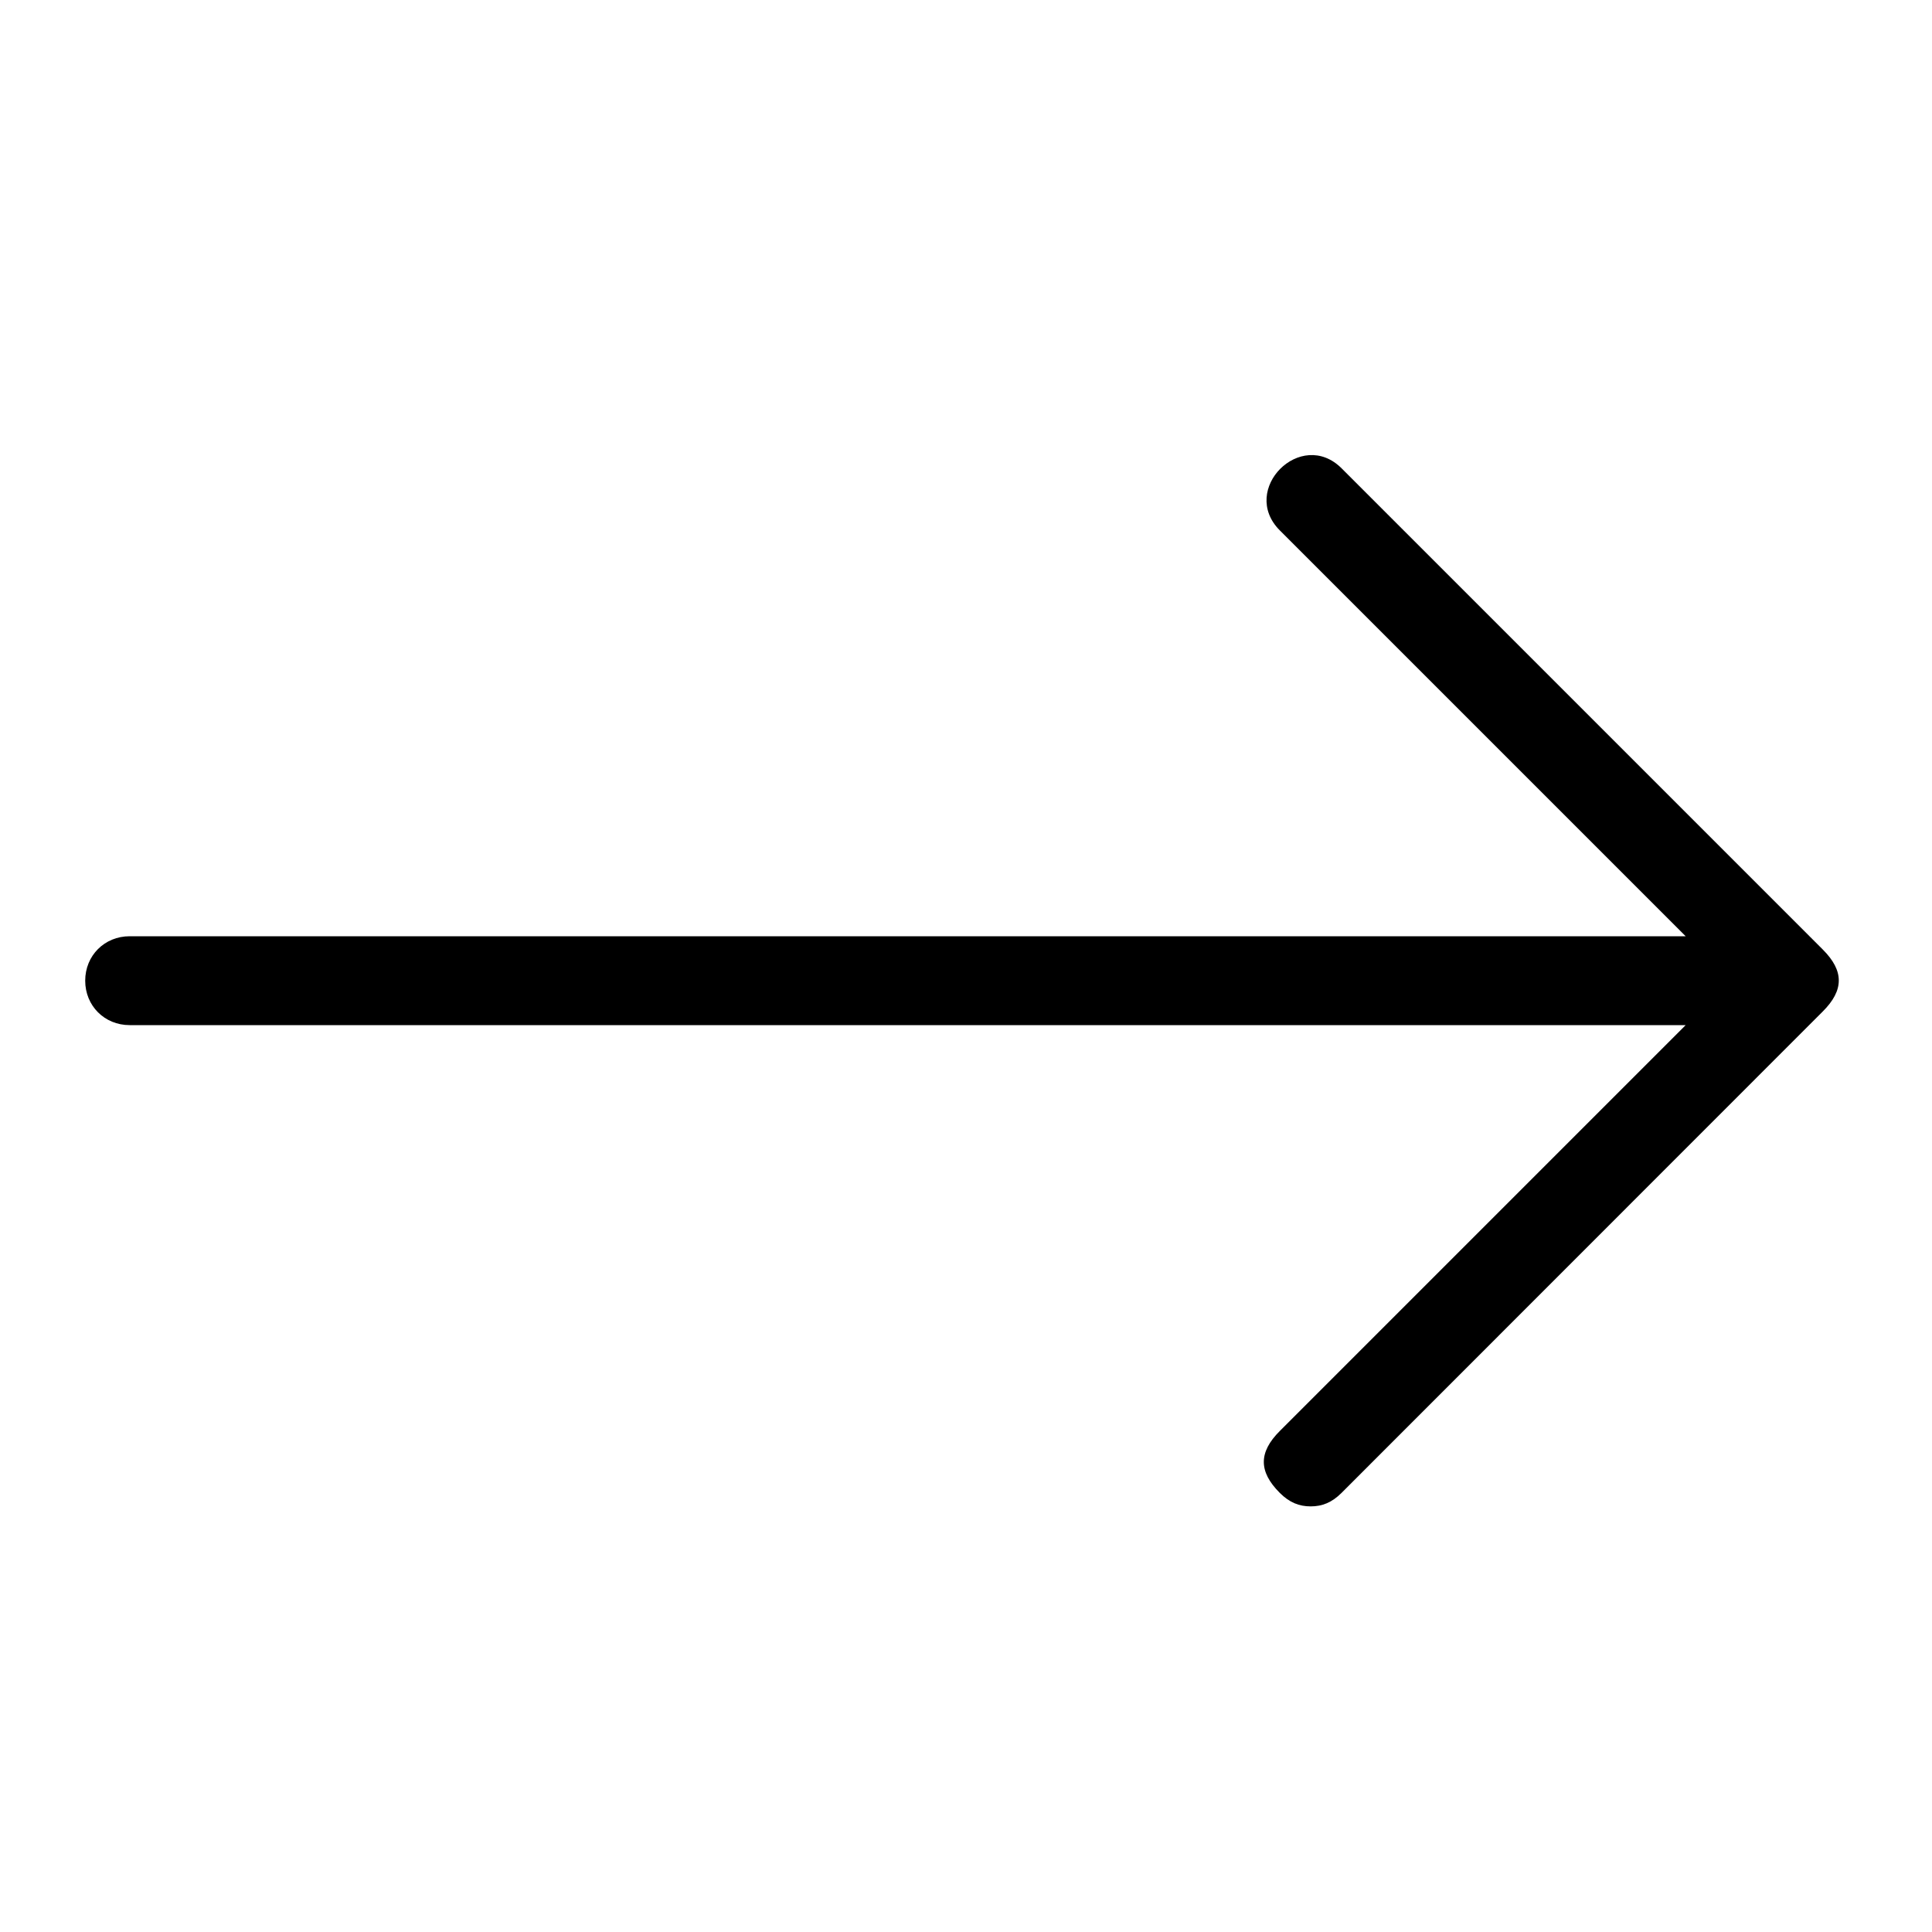
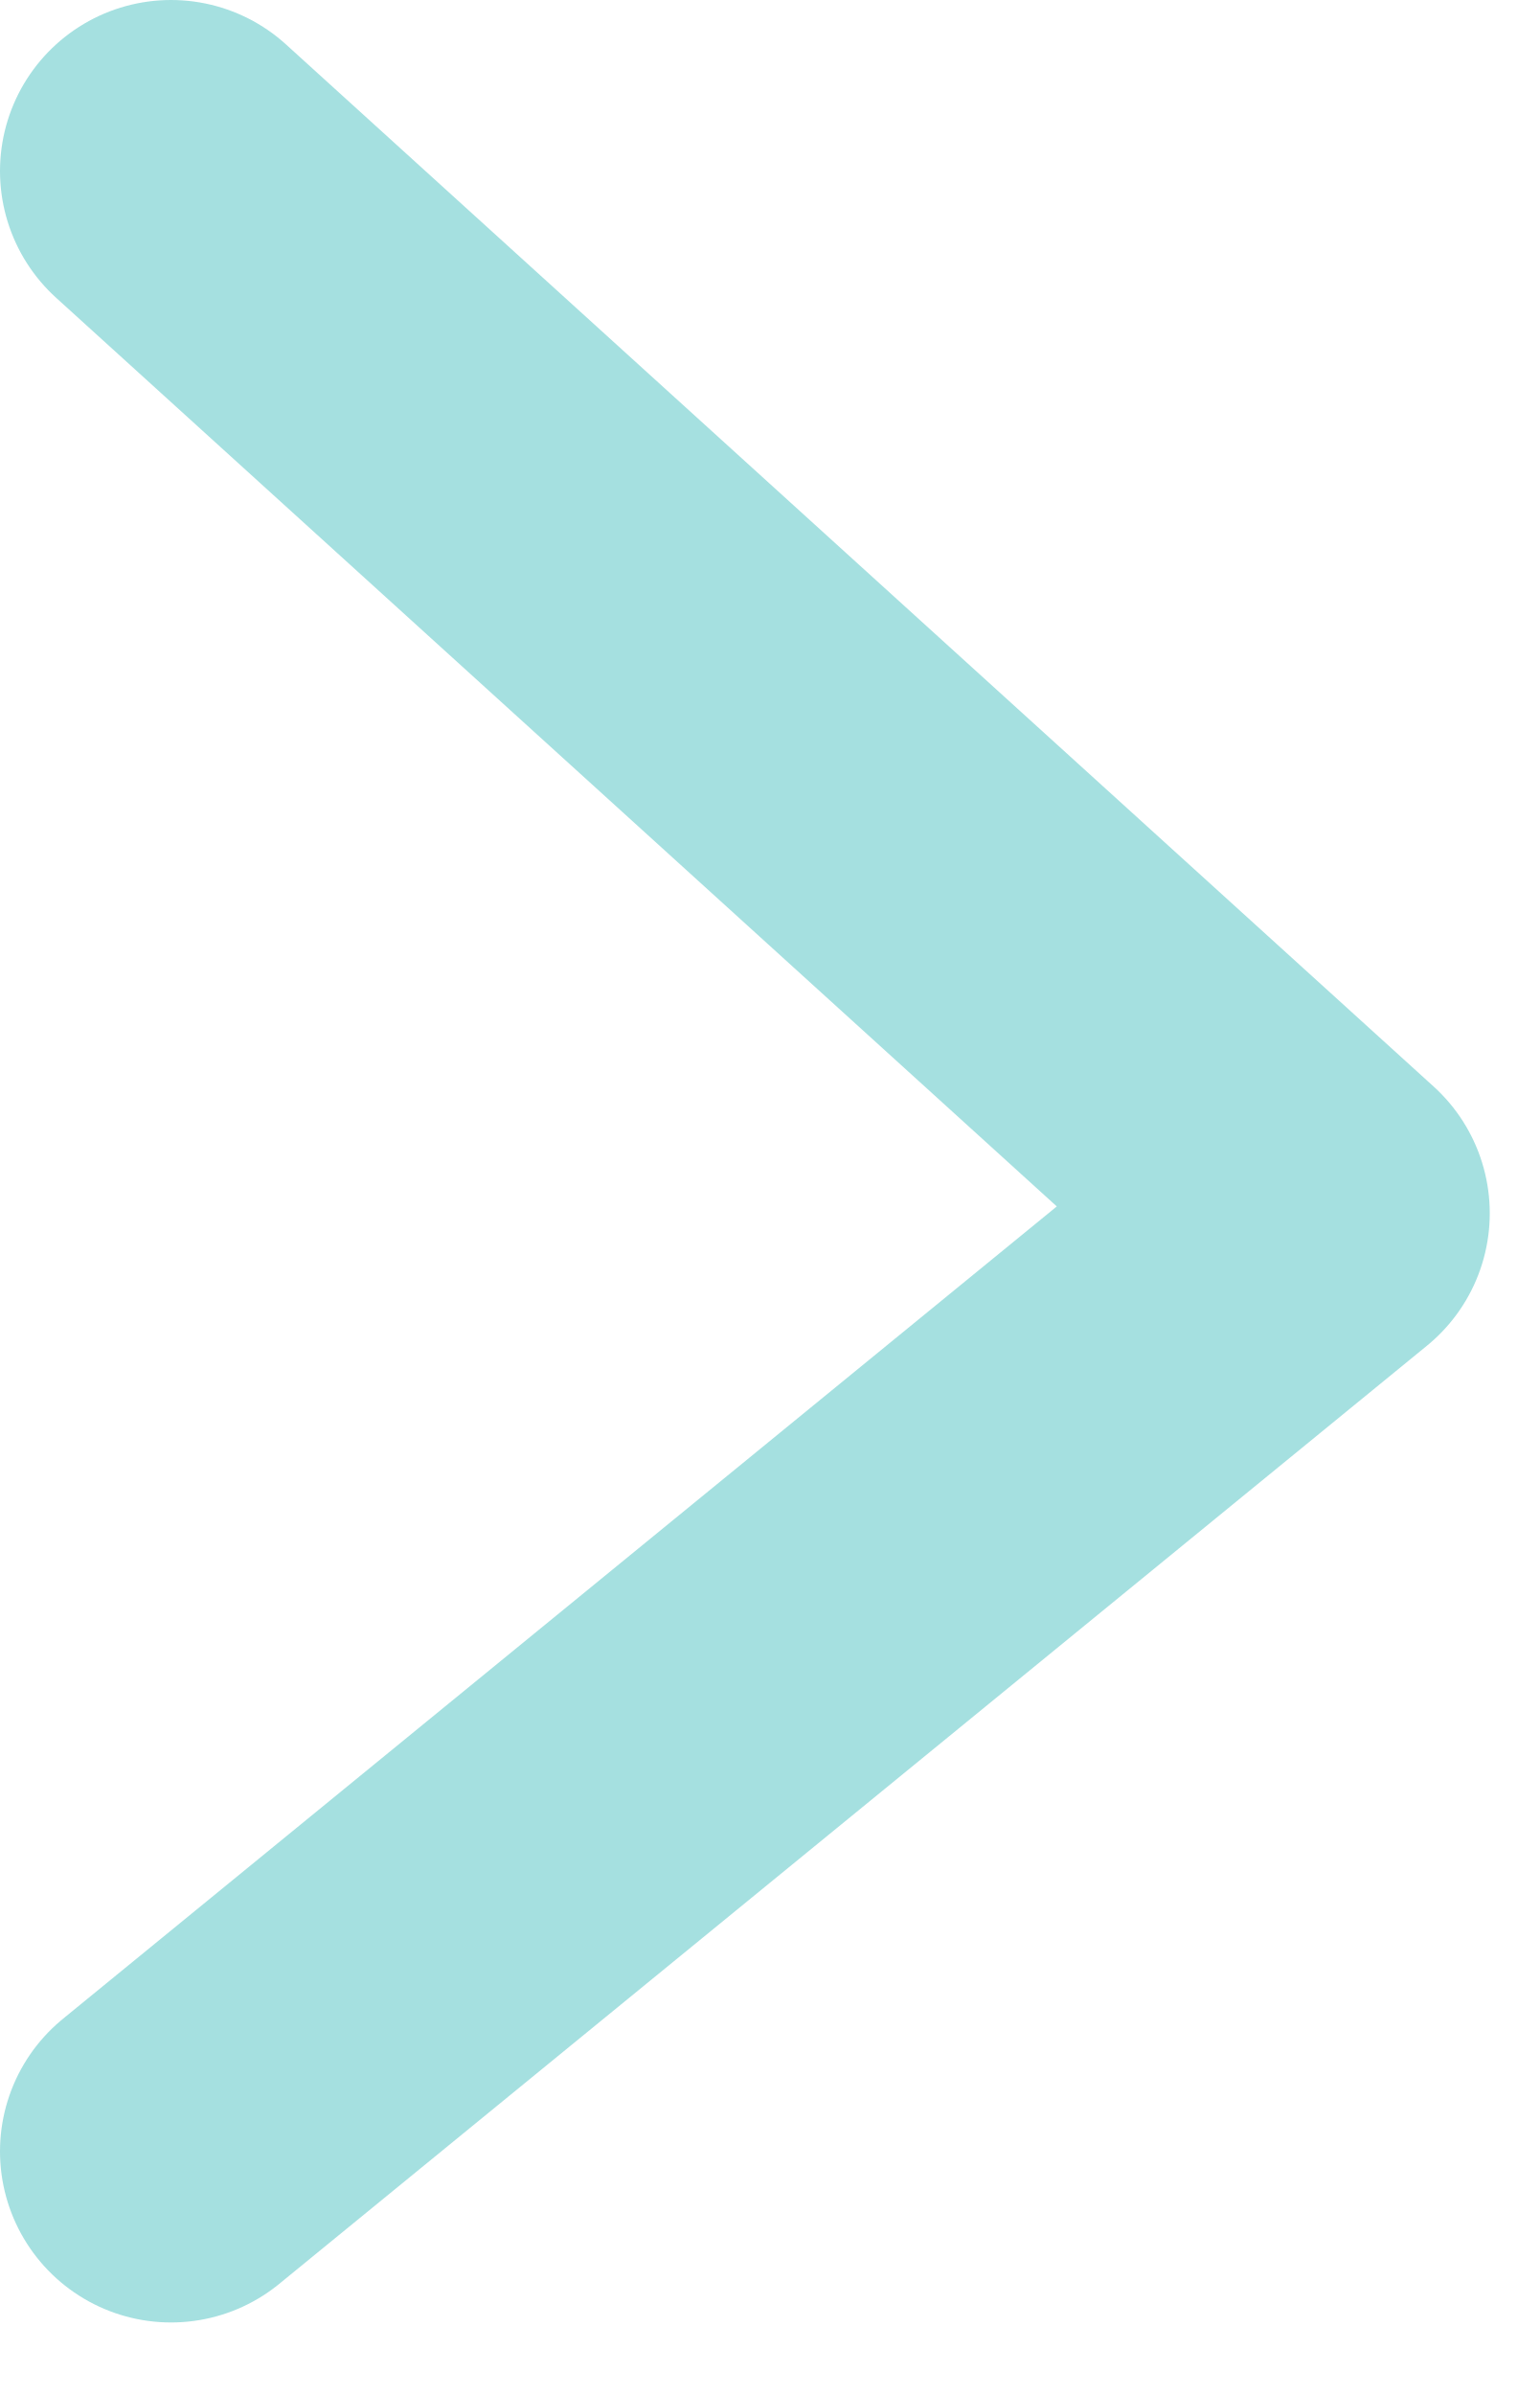
- <svg version="1.1" id="Layer_1" x="0px" y="0px" viewBox="0 0 1000 1000" enable-background="new 0 0 1000 1000" xml:space="preserve">
-   <path d="M694.4,242.4l249.1,249.1c11,11,11,21,0,32L694.4,772.7c-5,5-10,7-16,7c-6,0-11-2-16-7c-11-11-11-21,0-32l210.1-210.1H67.1  c-13,0-23-10-23-23c0-13,10-23,23-23h805.4L662.4,274.5C641.4,253.4,673.4,221.4,694.4,242.4z" />
+ <svg xmlns="http://www.w3.org/2000/svg" width="9px" height="14px" viewBox="0 0 9 14" version="1.1">
+   <defs />
+   <g id="Symbols" stroke="none" stroke-width="1" fill="none" fill-rule="evenodd" stroke-linecap="round" stroke-linejoin="round">
+     <g id="widget/timePicker(Min)" transform="translate(-136, -43)" stroke-width="2" stroke="#A5E0E0">
+       <g id="button/rightArrow" transform="translate(130, 40)">
+         <polyline id="Path-6" points="7 4 13.711 10.092 7 15.576" />
+       </g>
+     </g>
+   </g>
</svg>
